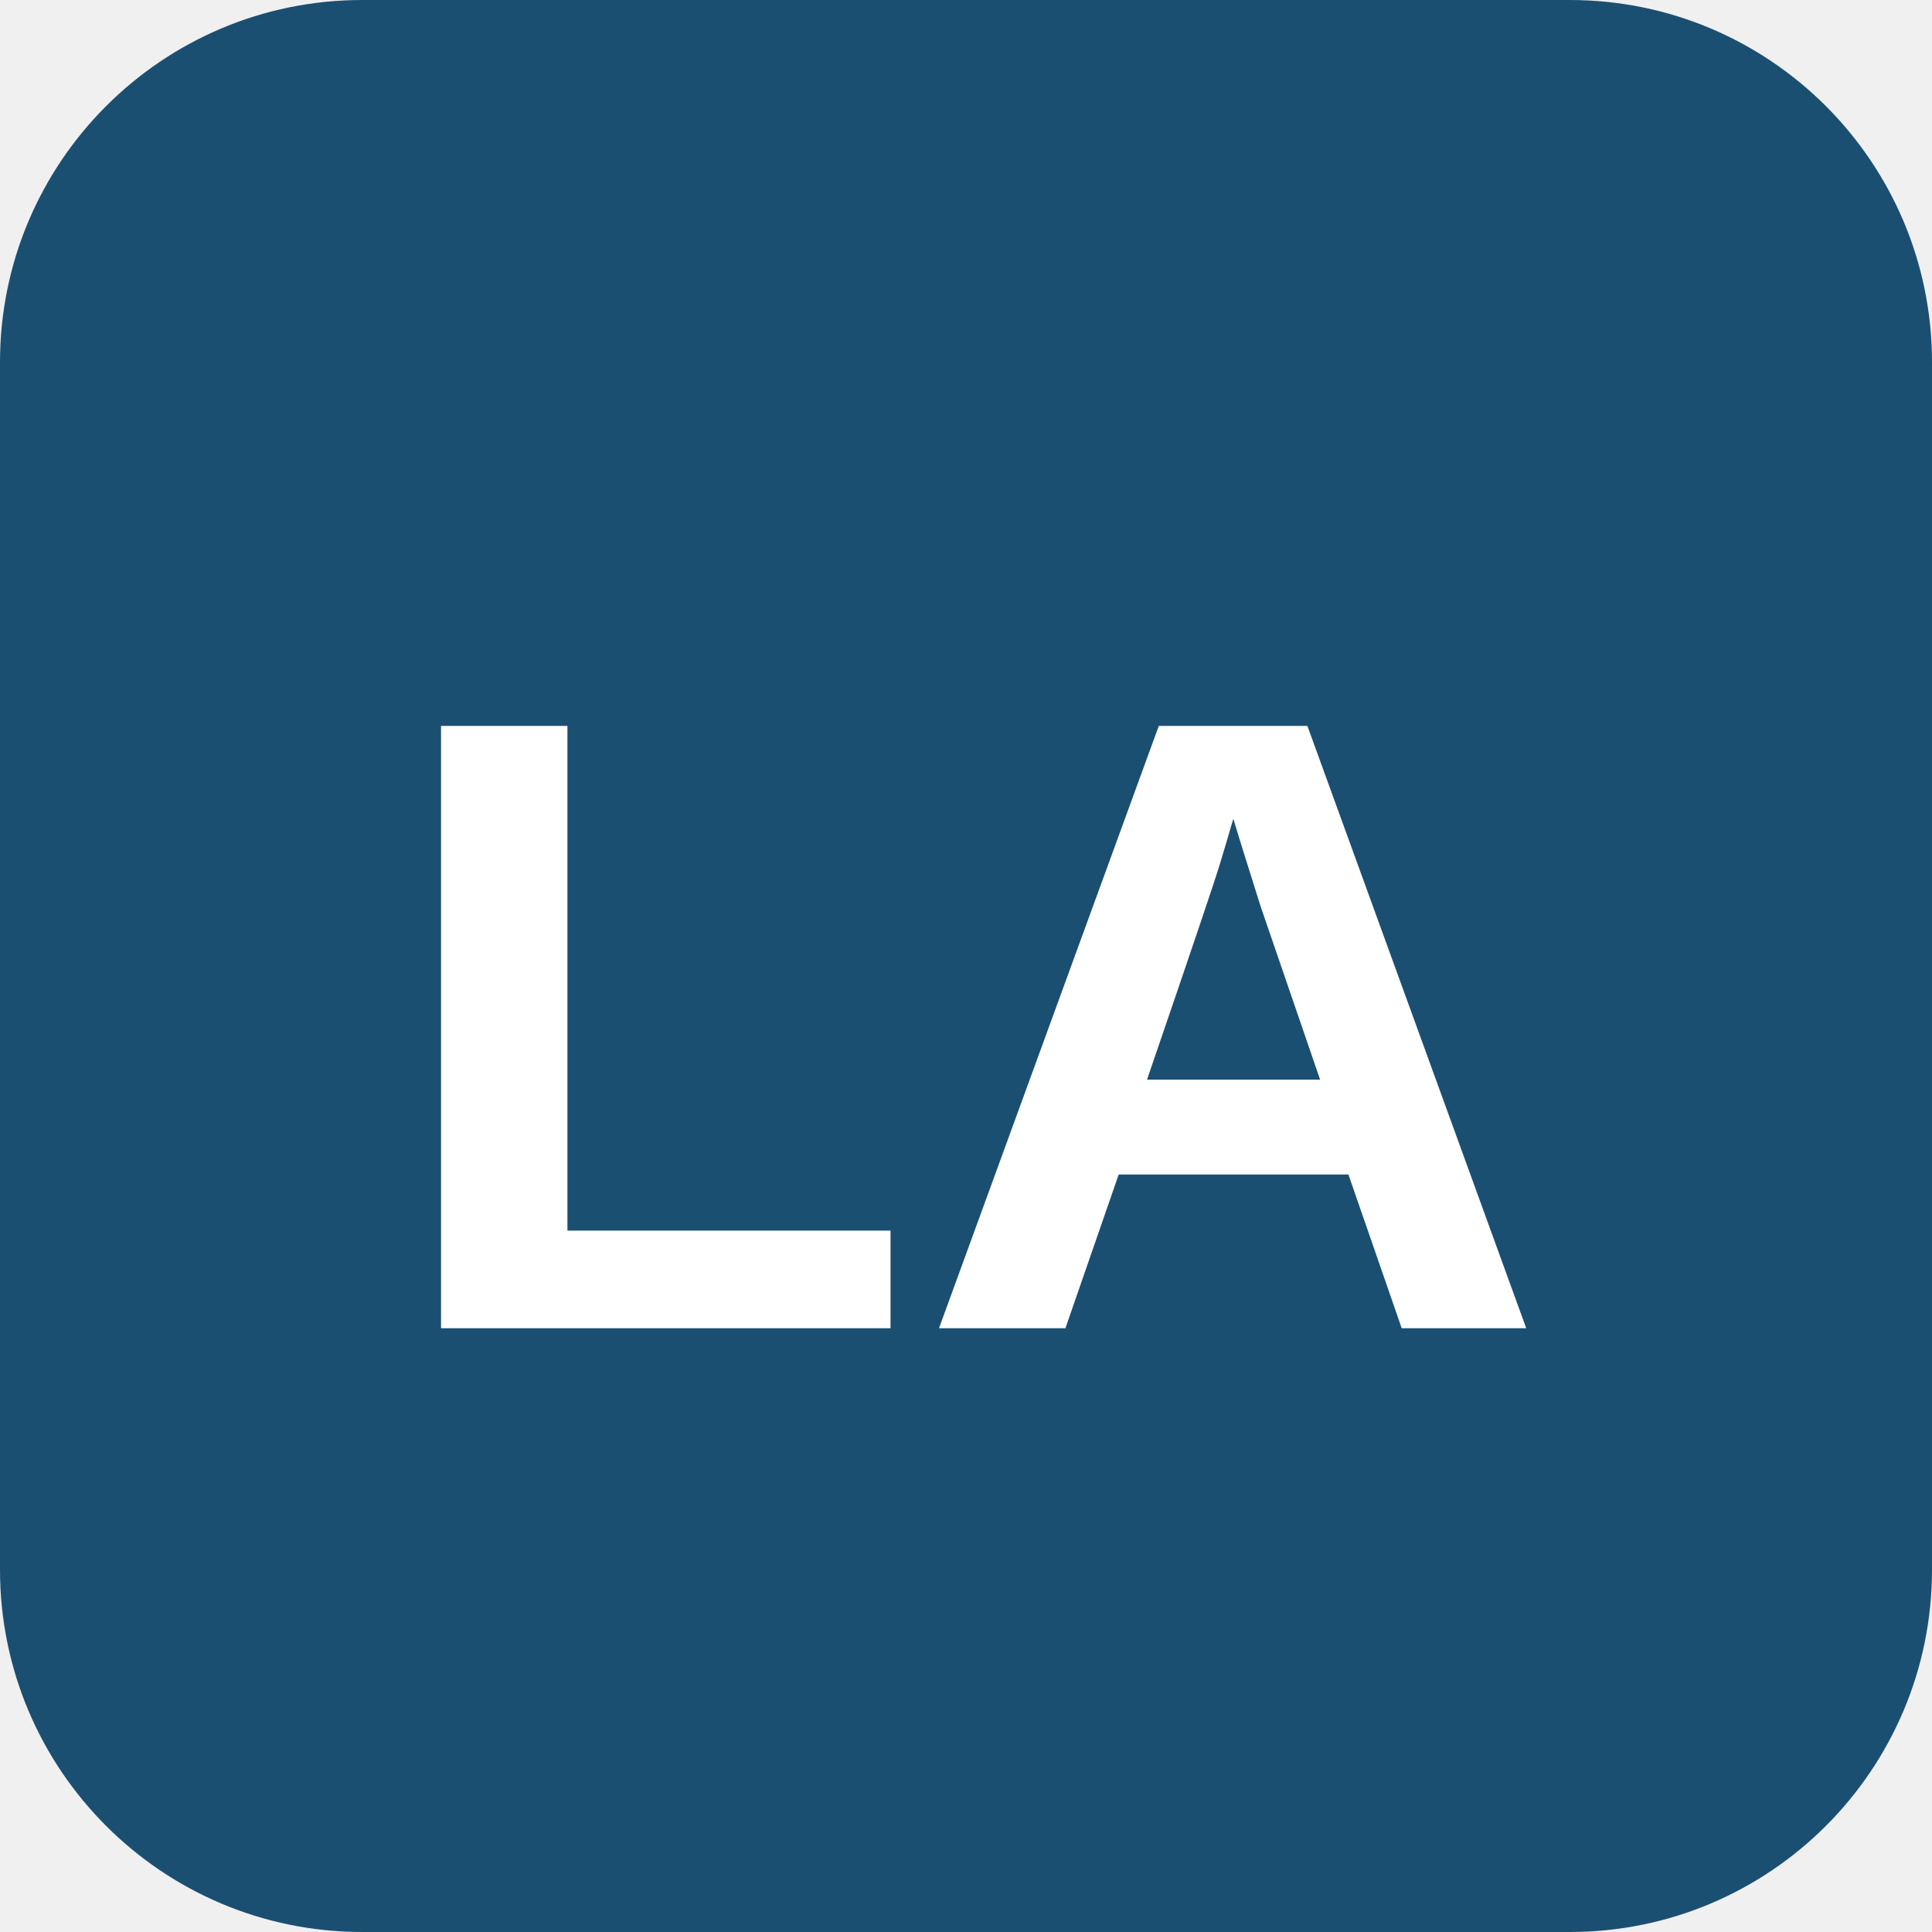
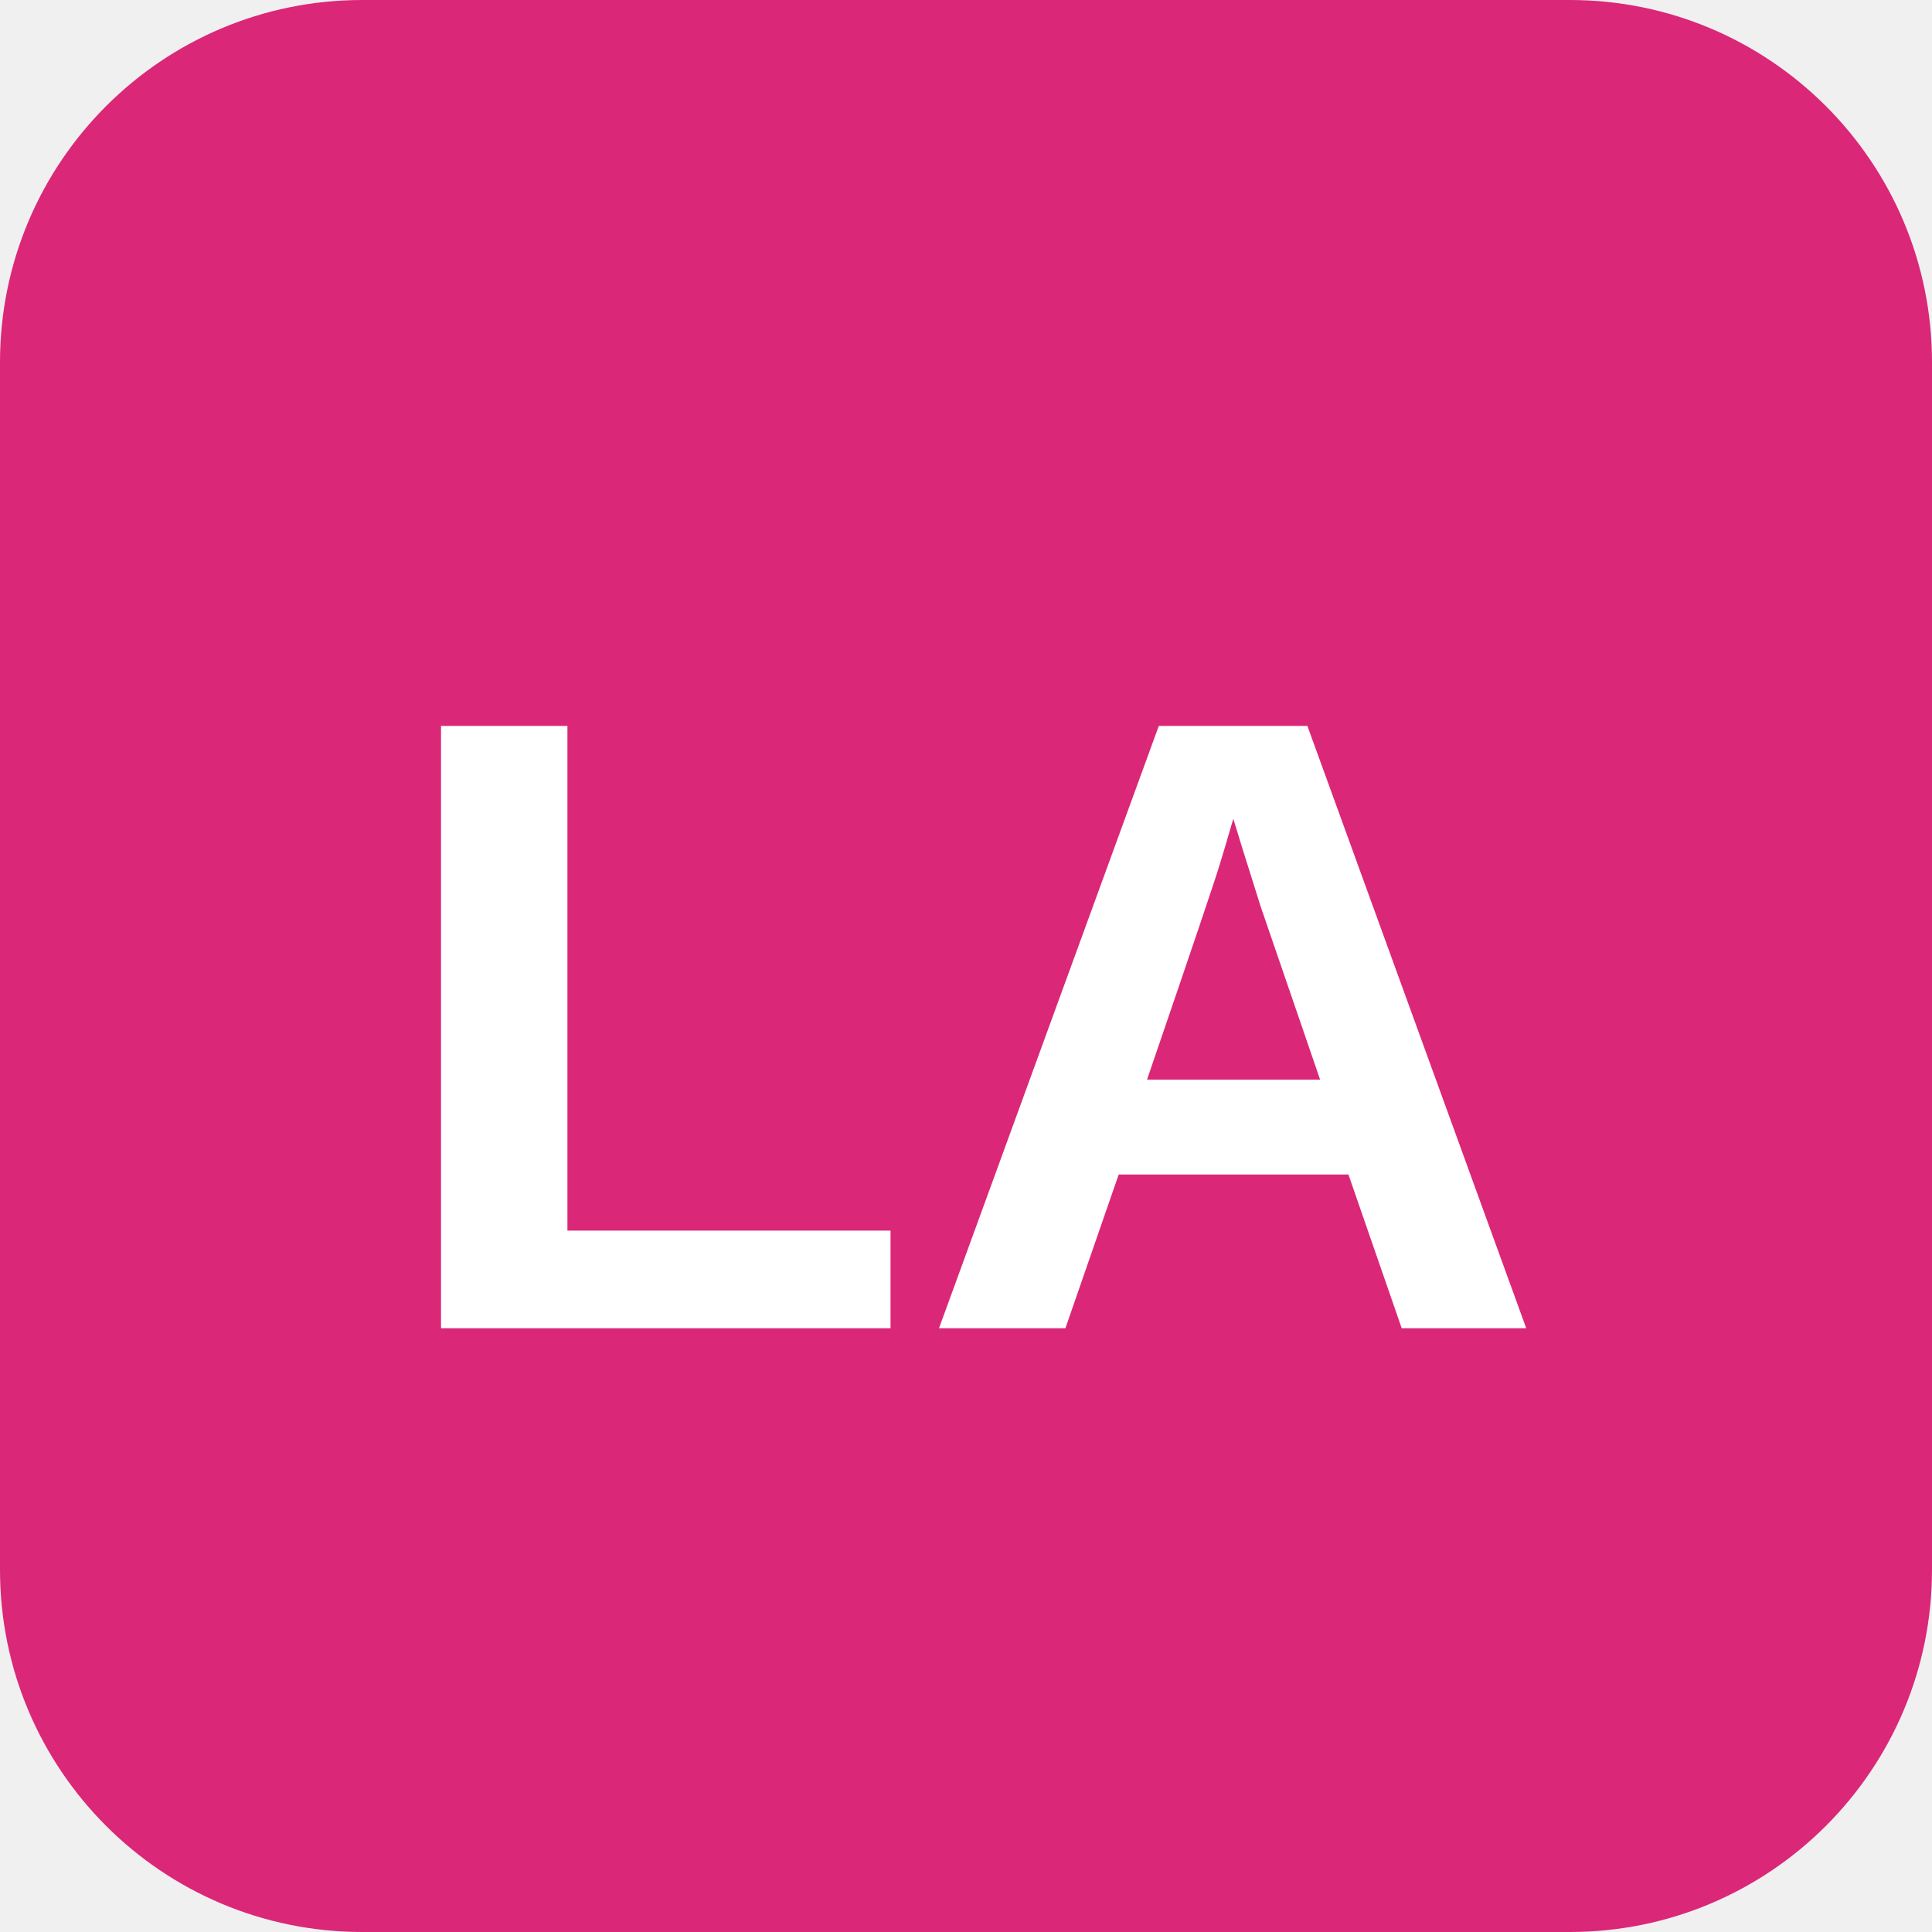
<svg xmlns="http://www.w3.org/2000/svg" viewBox="0 0 64 64">
-   <rect width="64" height="64" rx="12" fill="#1b4f72" />
+   <rect width="64" height="64" rx="12" fill="#DB2777" />
  <text x="32" y="44" font-family="Arial,sans-serif" font-size="29" font-weight="700" fill="#FFFFFF" text-anchor="middle">LA</text>
</svg>
